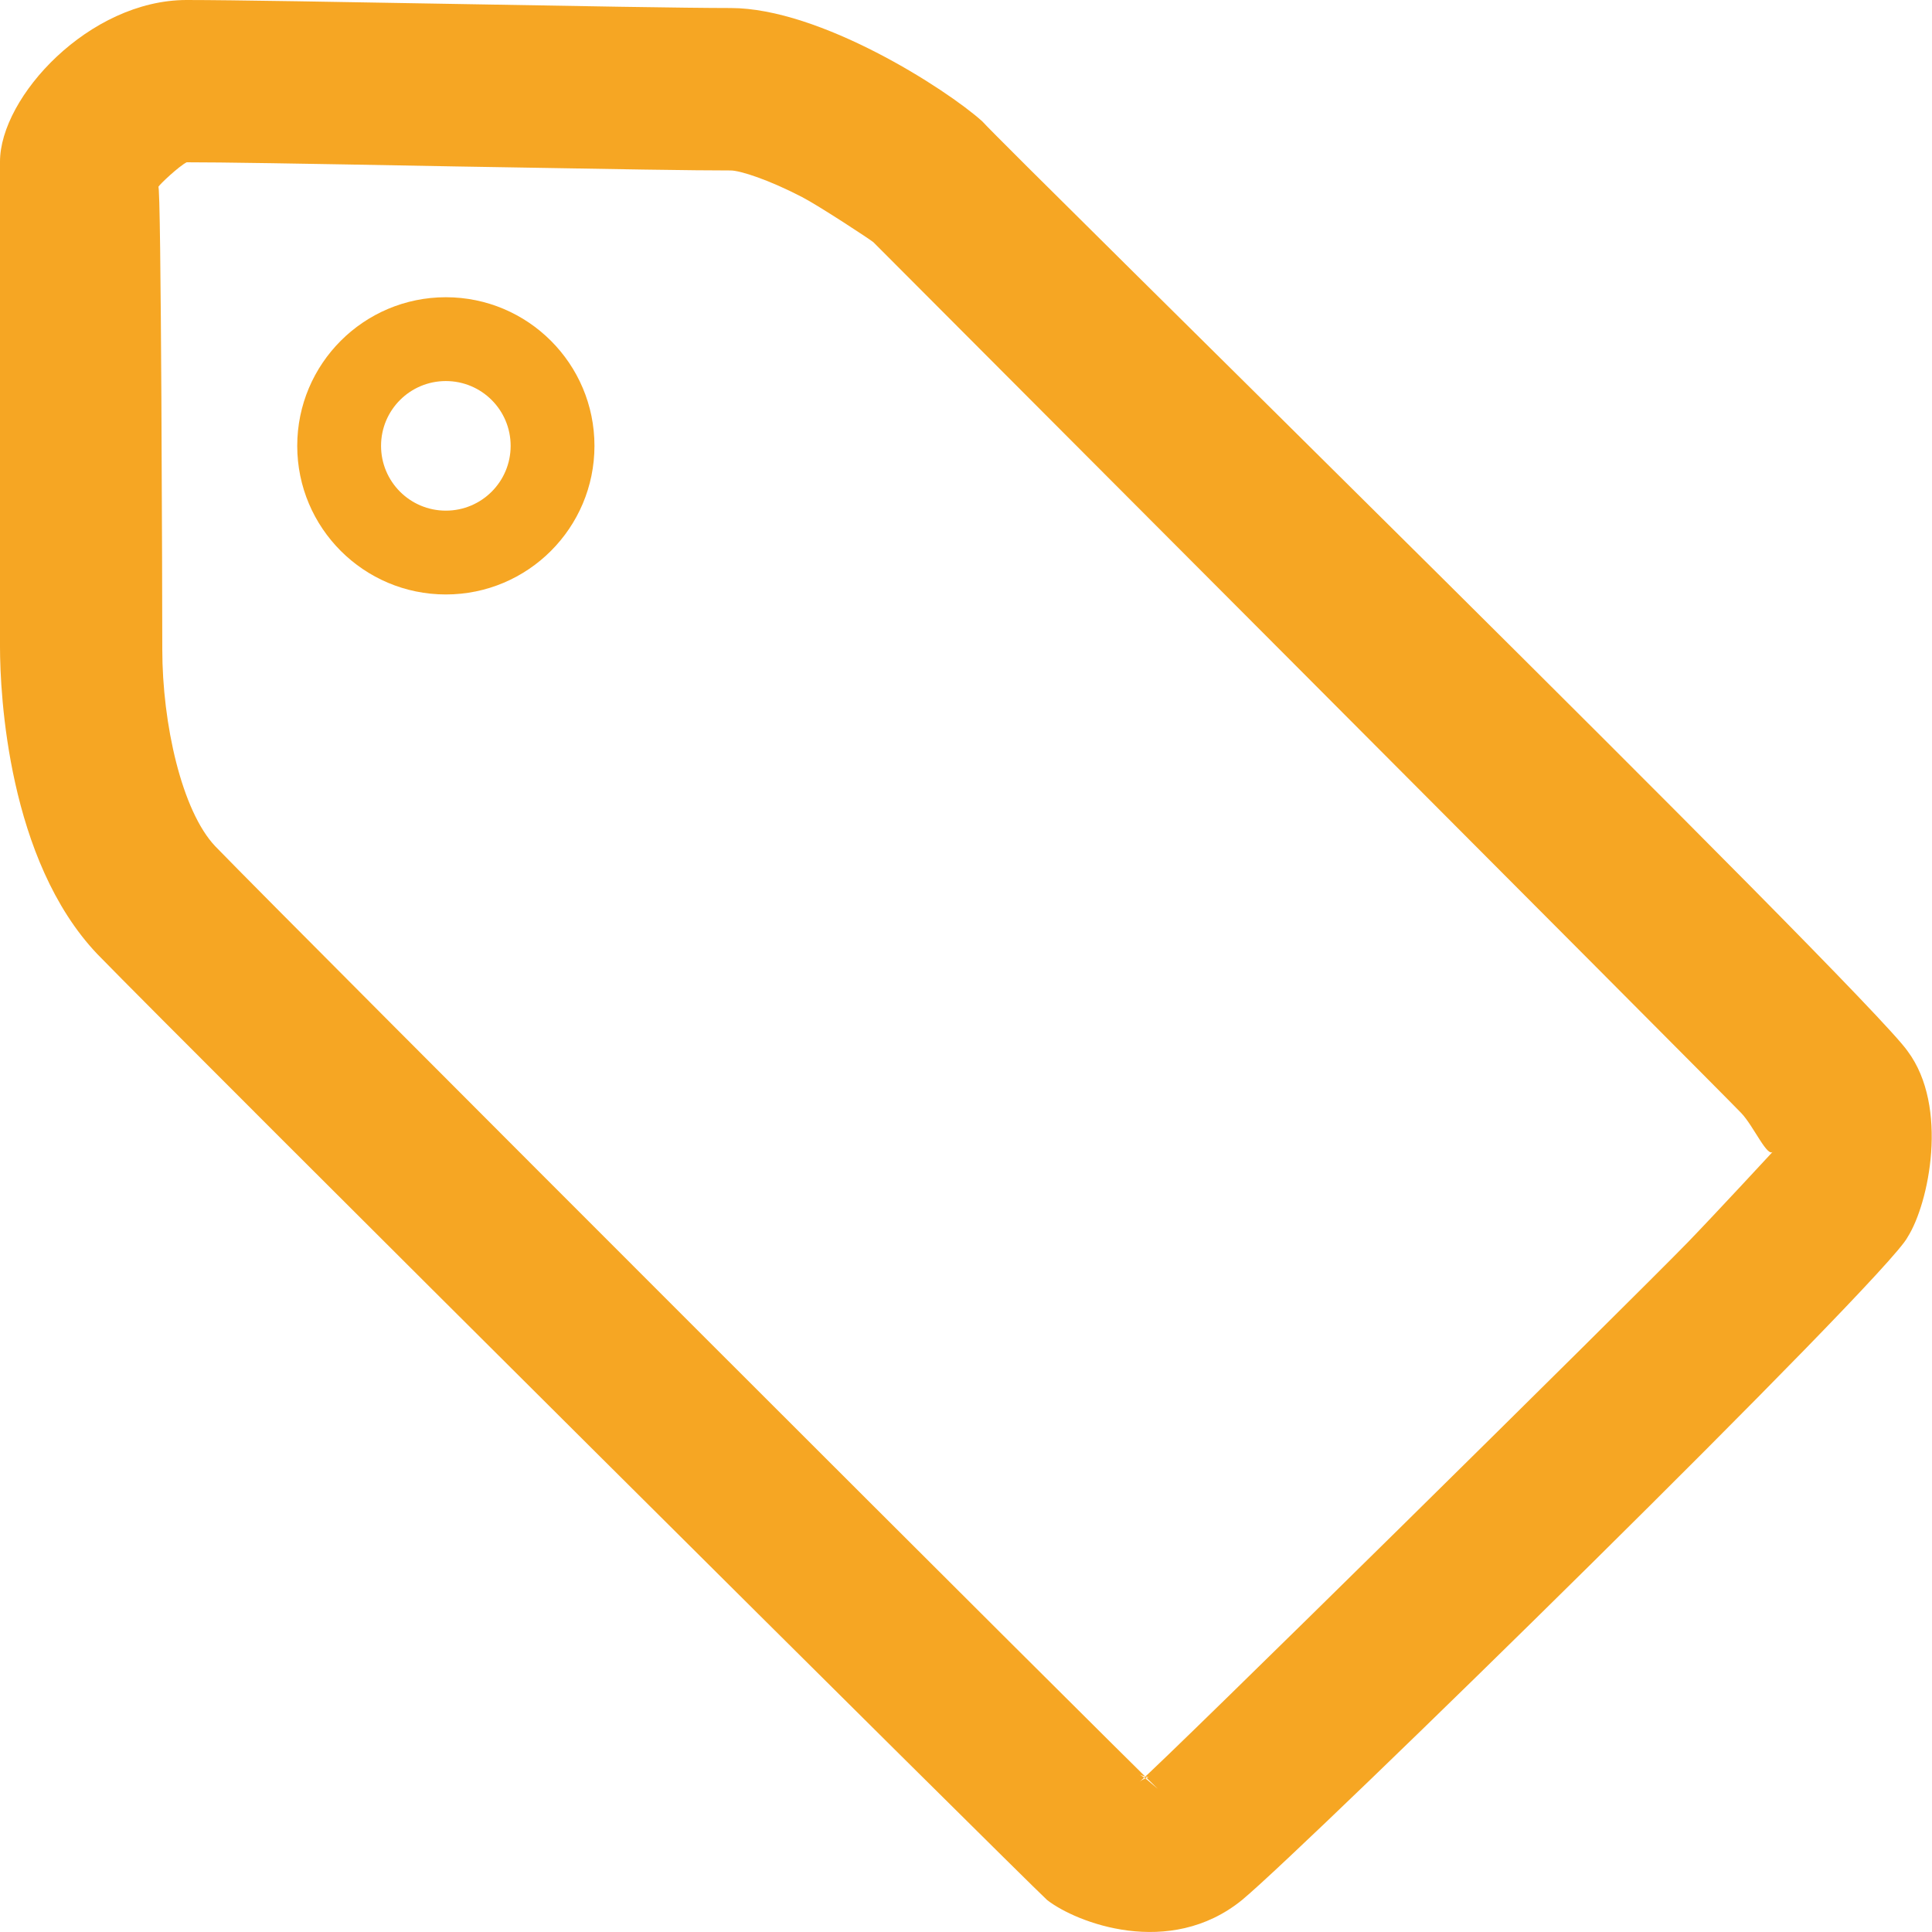
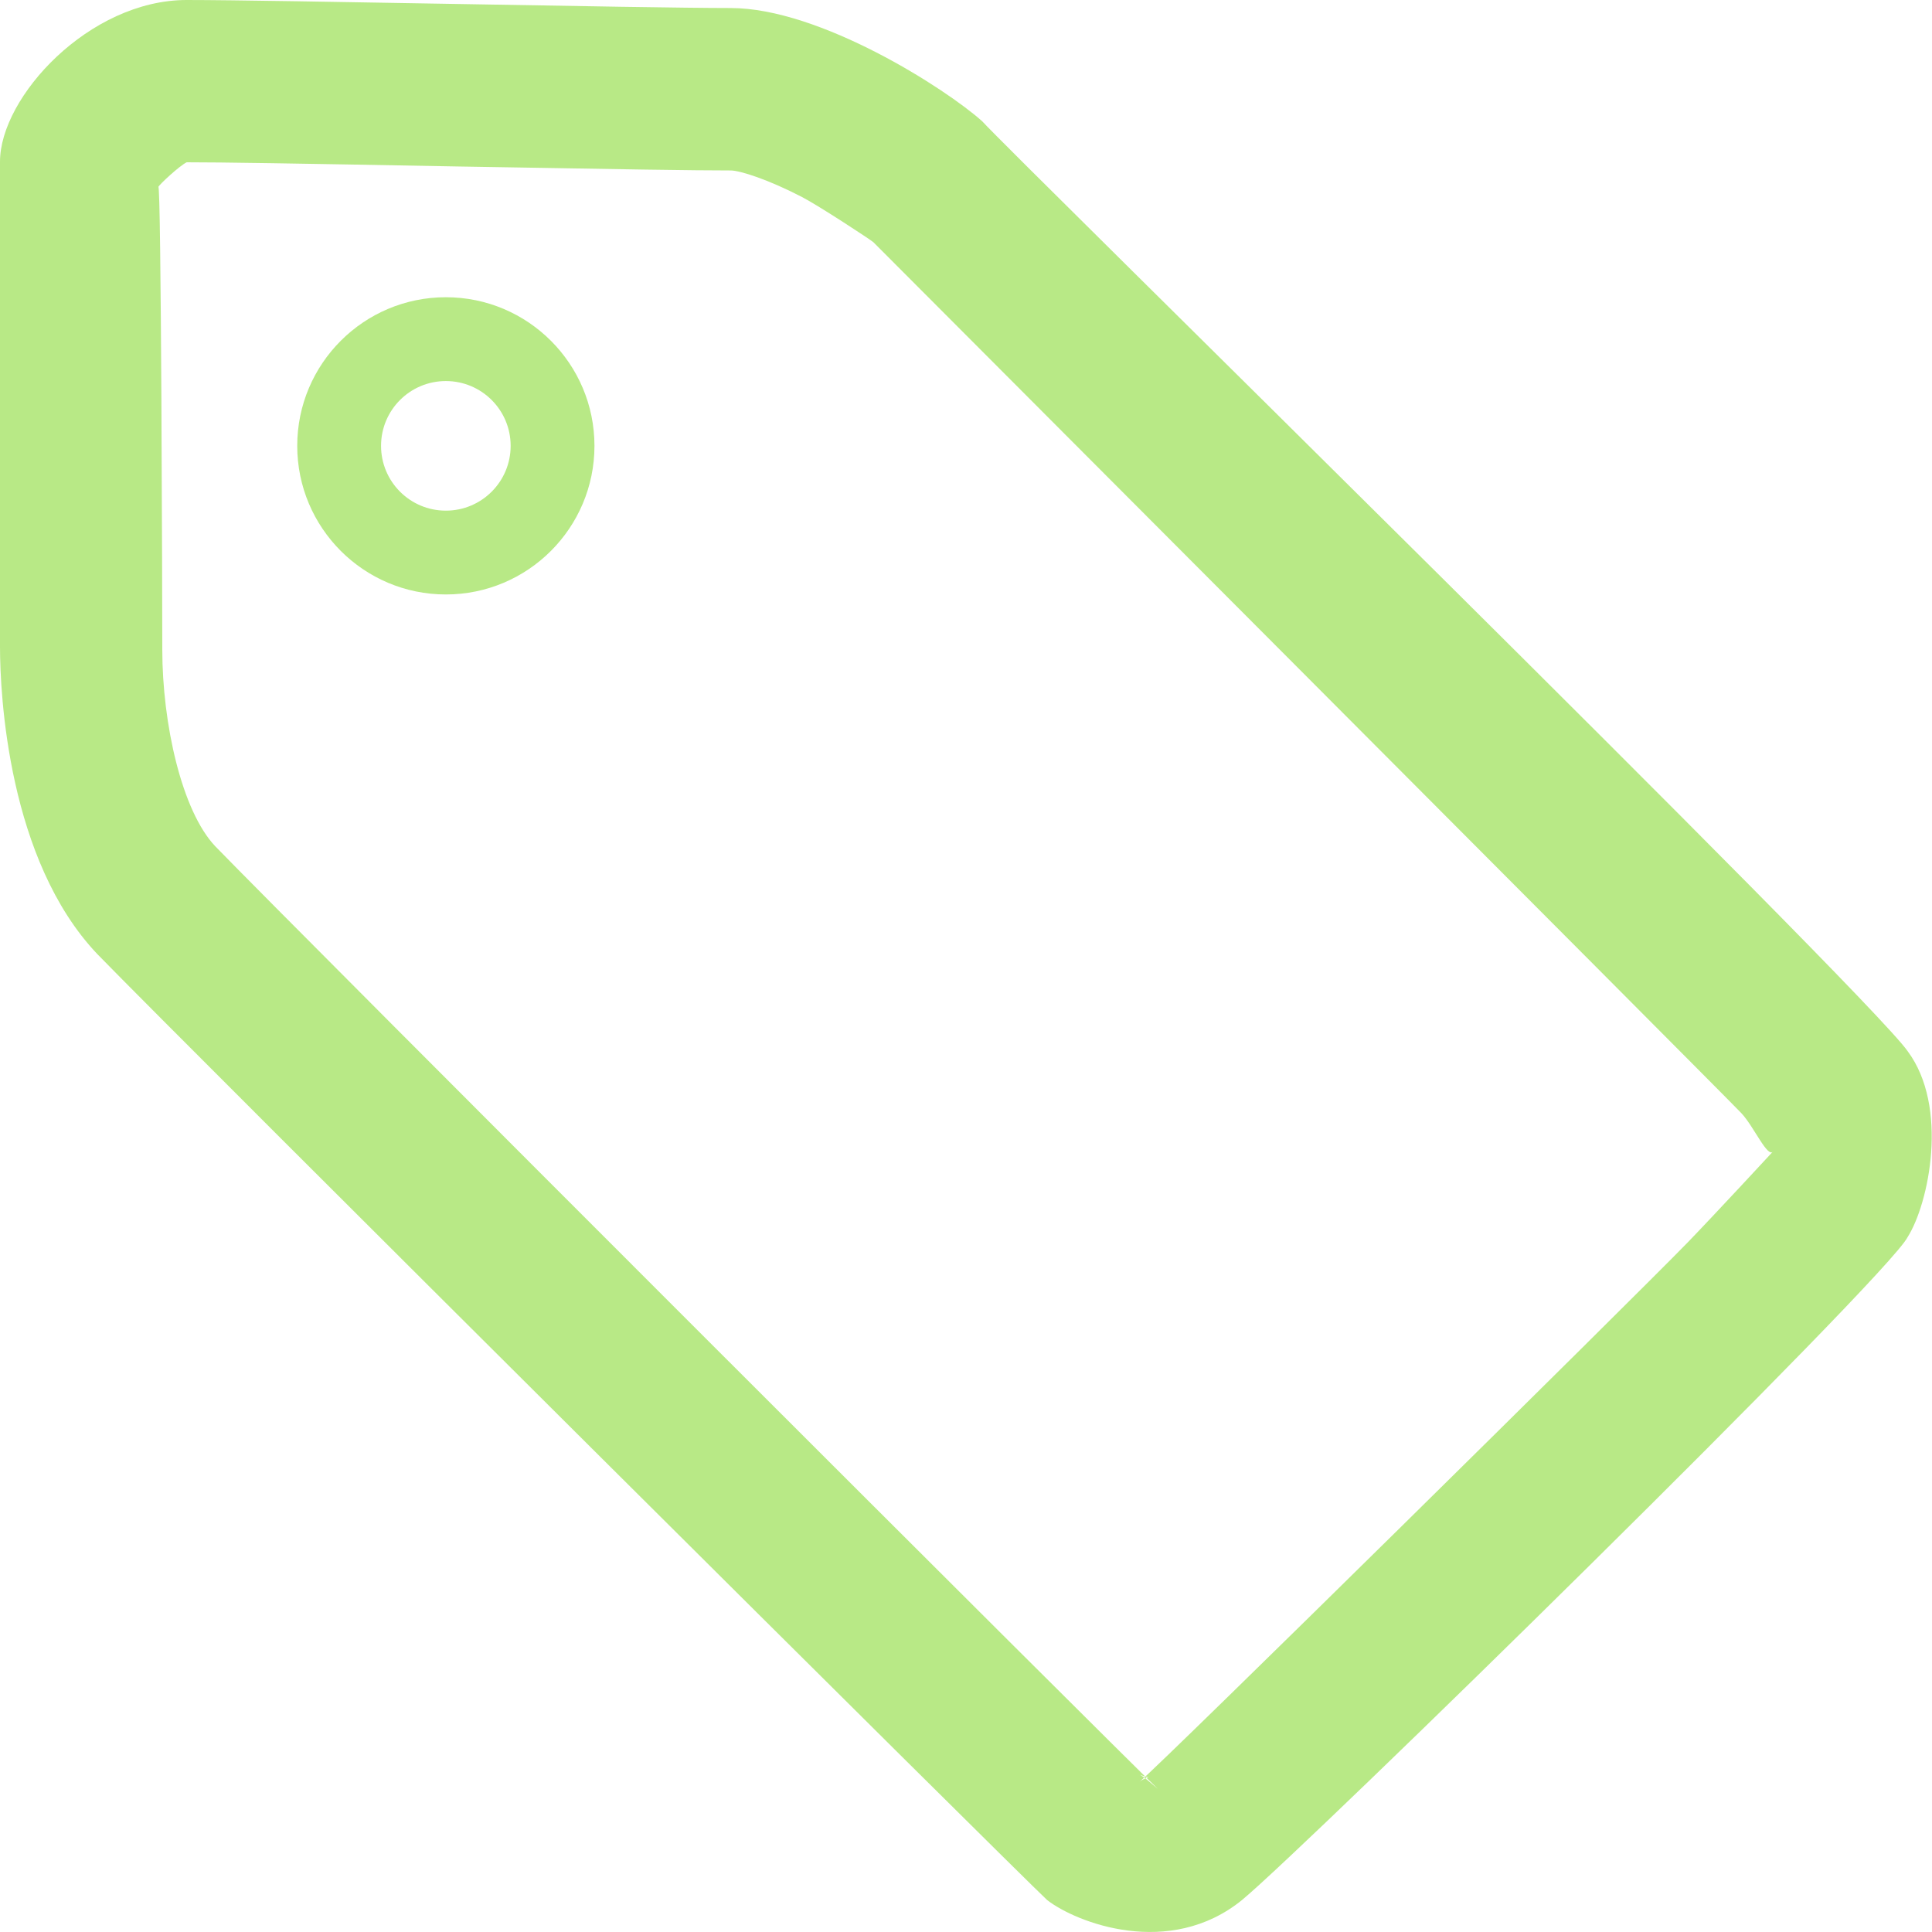
<svg xmlns="http://www.w3.org/2000/svg" width="13px" height="13px" viewBox="0 0 13 13" version="1.1">
  <defs />
  <g id="Page-1" stroke="none" stroke-width="1" fill="none" fill-rule="evenodd">
-     <g id="tag-o" fill="#F6A623">
+     <g id="tag-o" fill="#B8E986">
      <path d="M1.065,1.258 C1.085,1.194 1.092,4.083 1.092,4.37 C1.092,4.87 1.223,5.456 1.448,5.694 C1.971,6.234 7.59,11.849 7.791,12.037 L7.719,11.976 C7.697,11.959 7.682,11.948 7.671,11.942 C7.693,11.951 7.713,11.957 7.729,11.959 C7.704,11.967 7.681,11.977 7.667,11.99 C7.836,11.849 10.992,8.735 11.359,8.357 C11.554,8.155 11.932,7.746 11.932,7.746 C11.896,7.8 11.802,7.58 11.717,7.49 C11.55,7.315 5.877,1.63 5.877,1.63 C5.858,1.613 5.509,1.384 5.397,1.326 C5.172,1.209 4.98,1.147 4.916,1.147 C4.657,1.147 4.23,1.14 3.069,1.12 C1.936,1.099 1.497,1.092 1.256,1.092 C1.206,1.117 1.075,1.239 1.065,1.258 Z M4.916,0.054 C5.519,0.054 6.366,0.598 6.609,0.816 C6.804,1.033 12.569,6.686 12.836,7.073 C13.115,7.447 12.979,8.099 12.836,8.324 C12.706,8.588 8.798,12.42 8.357,12.785 C7.869,13.181 7.241,12.937 7.046,12.785 C6.858,12.611 1.257,7.039 0.655,6.42 C0.055,5.789 2.25514052e-17,4.675 0,4.352 C0,4.022 2.69054247e-15,1.522 0,1.088 C0,0.652 0.601,0 1.256,0 C1.858,0 4.317,0.054 4.916,0.054 Z" id="Path-3" />
      <path d="M3.436,3 C3.436,2.759 3.241,2.564 3,2.564 C2.759,2.564 2.564,2.759 2.564,3 C2.564,3.241 2.759,3.436 3,3.436 C3.241,3.436 3.436,3.241 3.436,3 Z M2,3 C2,2.448 2.448,2 3,2 C3.552,2 4,2.448 4,3 C4,3.552 3.552,4 3,4 C2.448,4 2,3.552 2,3 Z" id="Oval-2" />
    </g>
  </g>
</svg>
